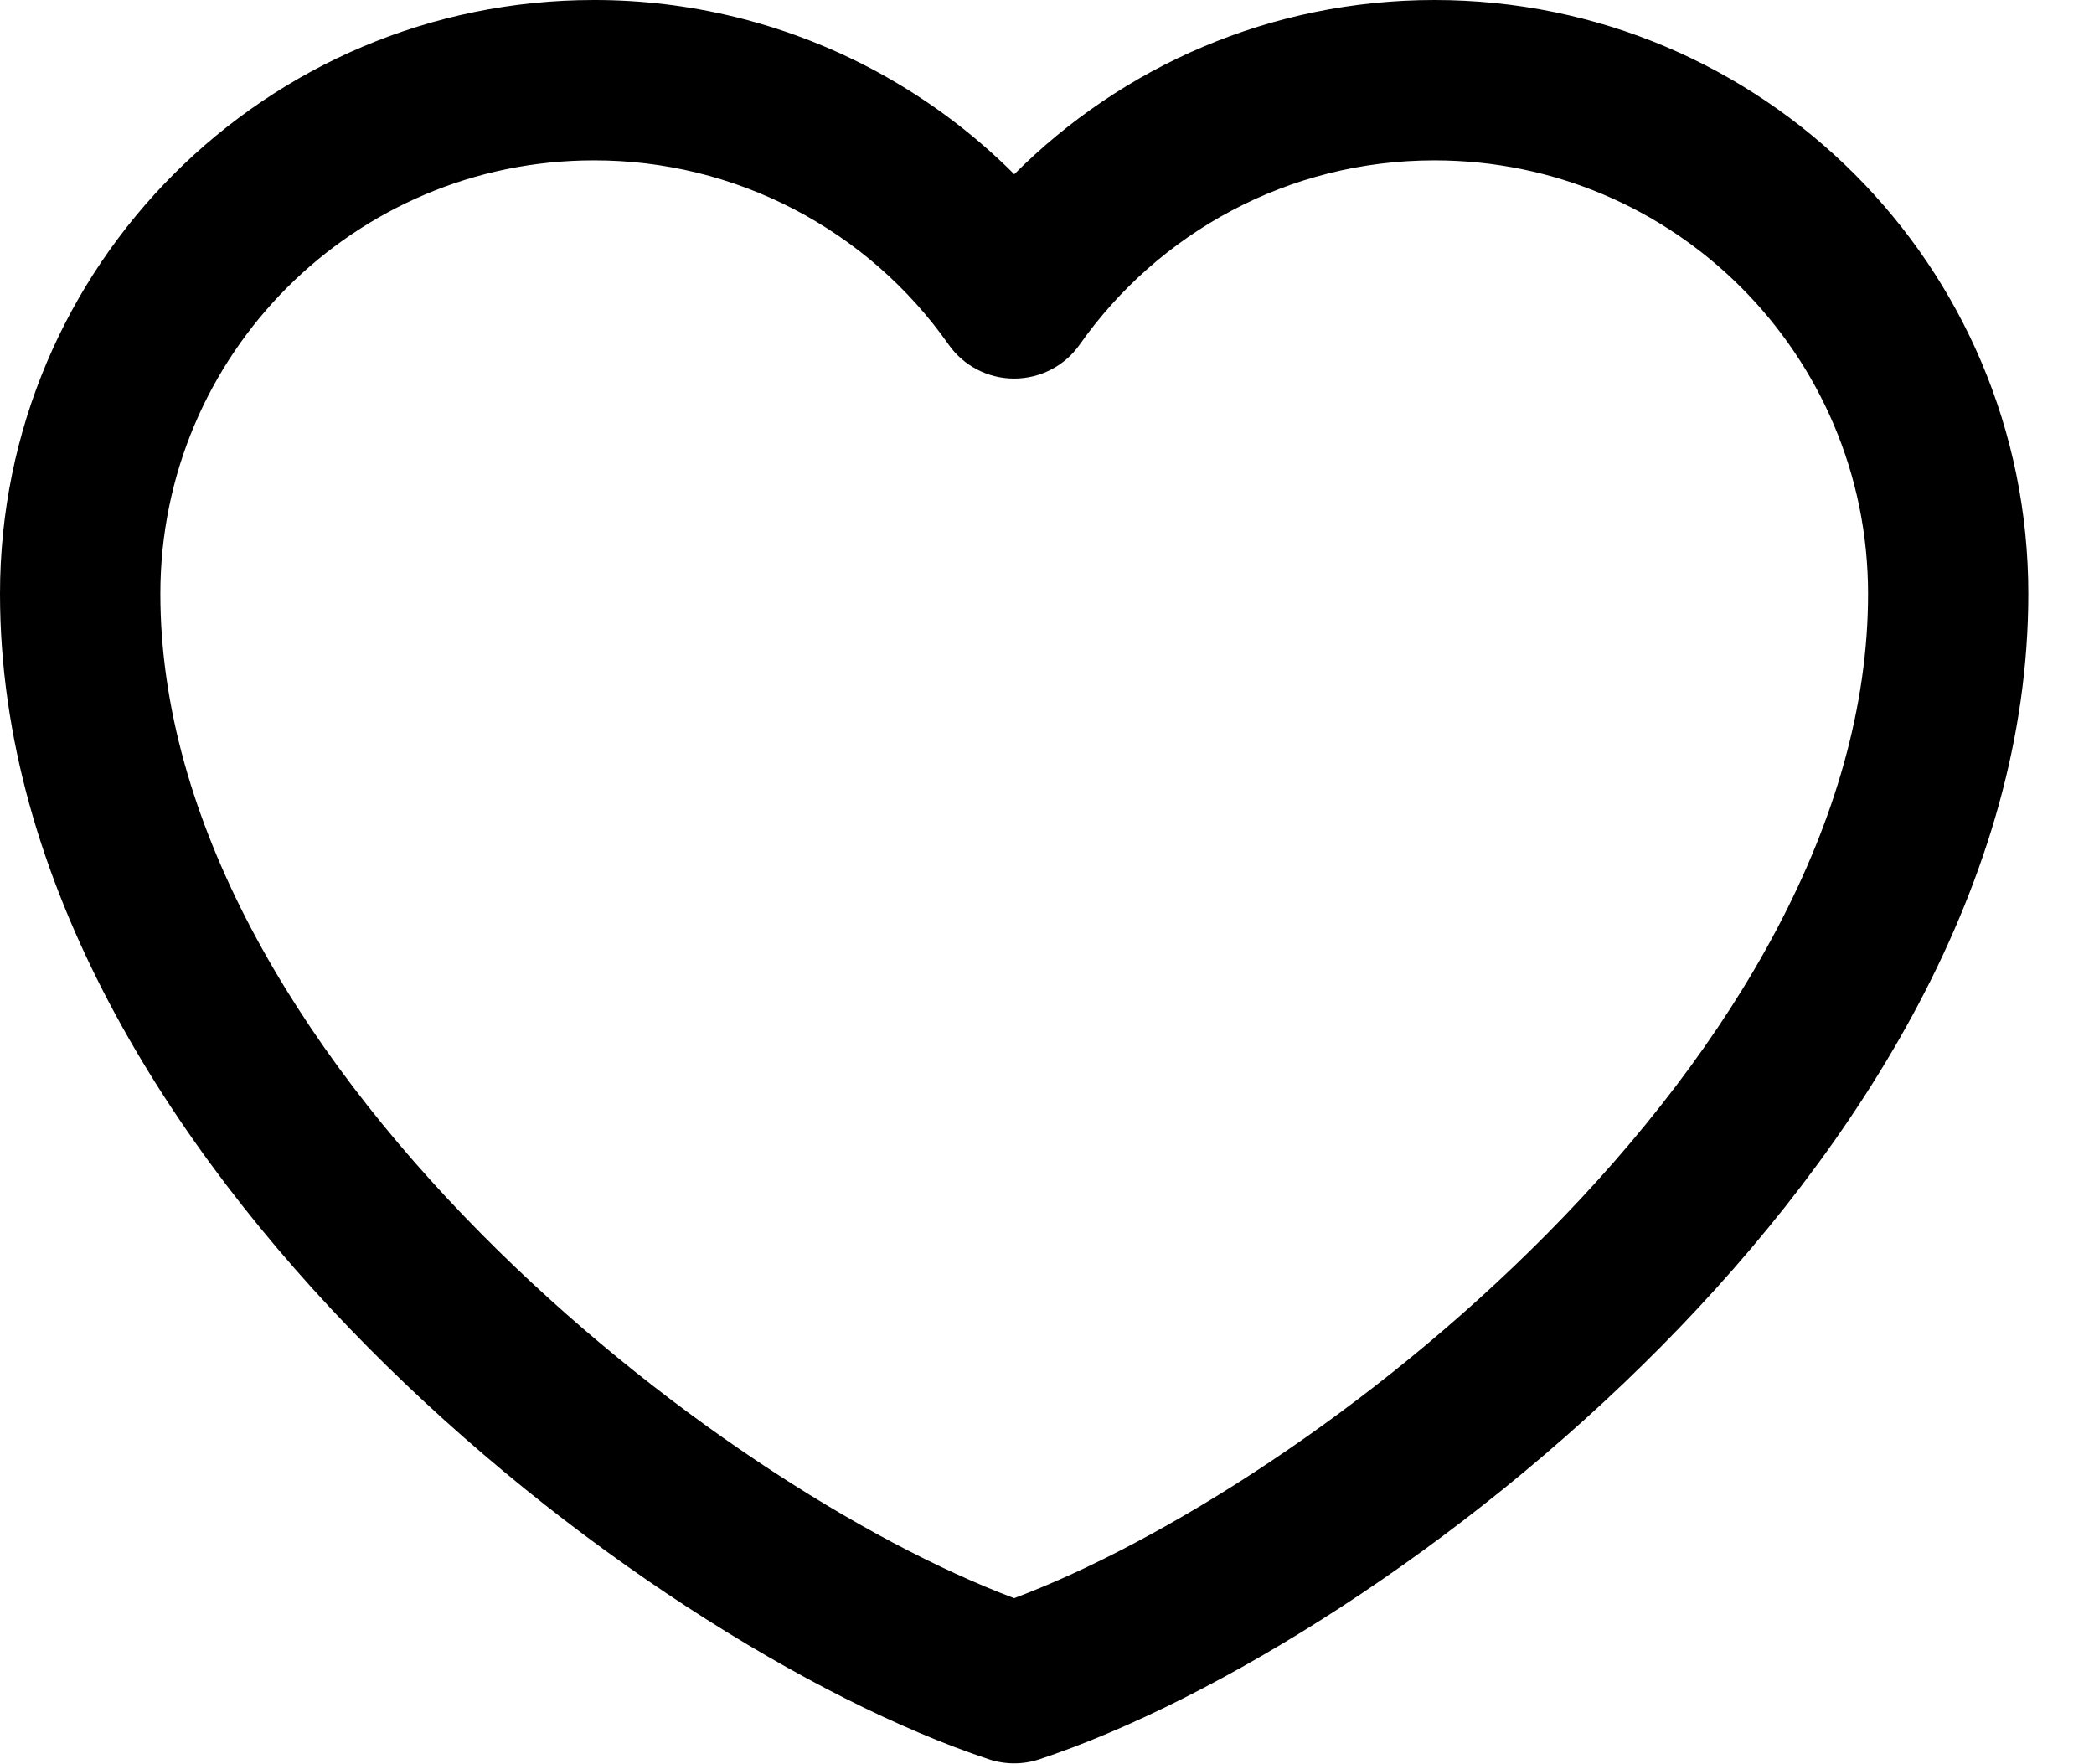
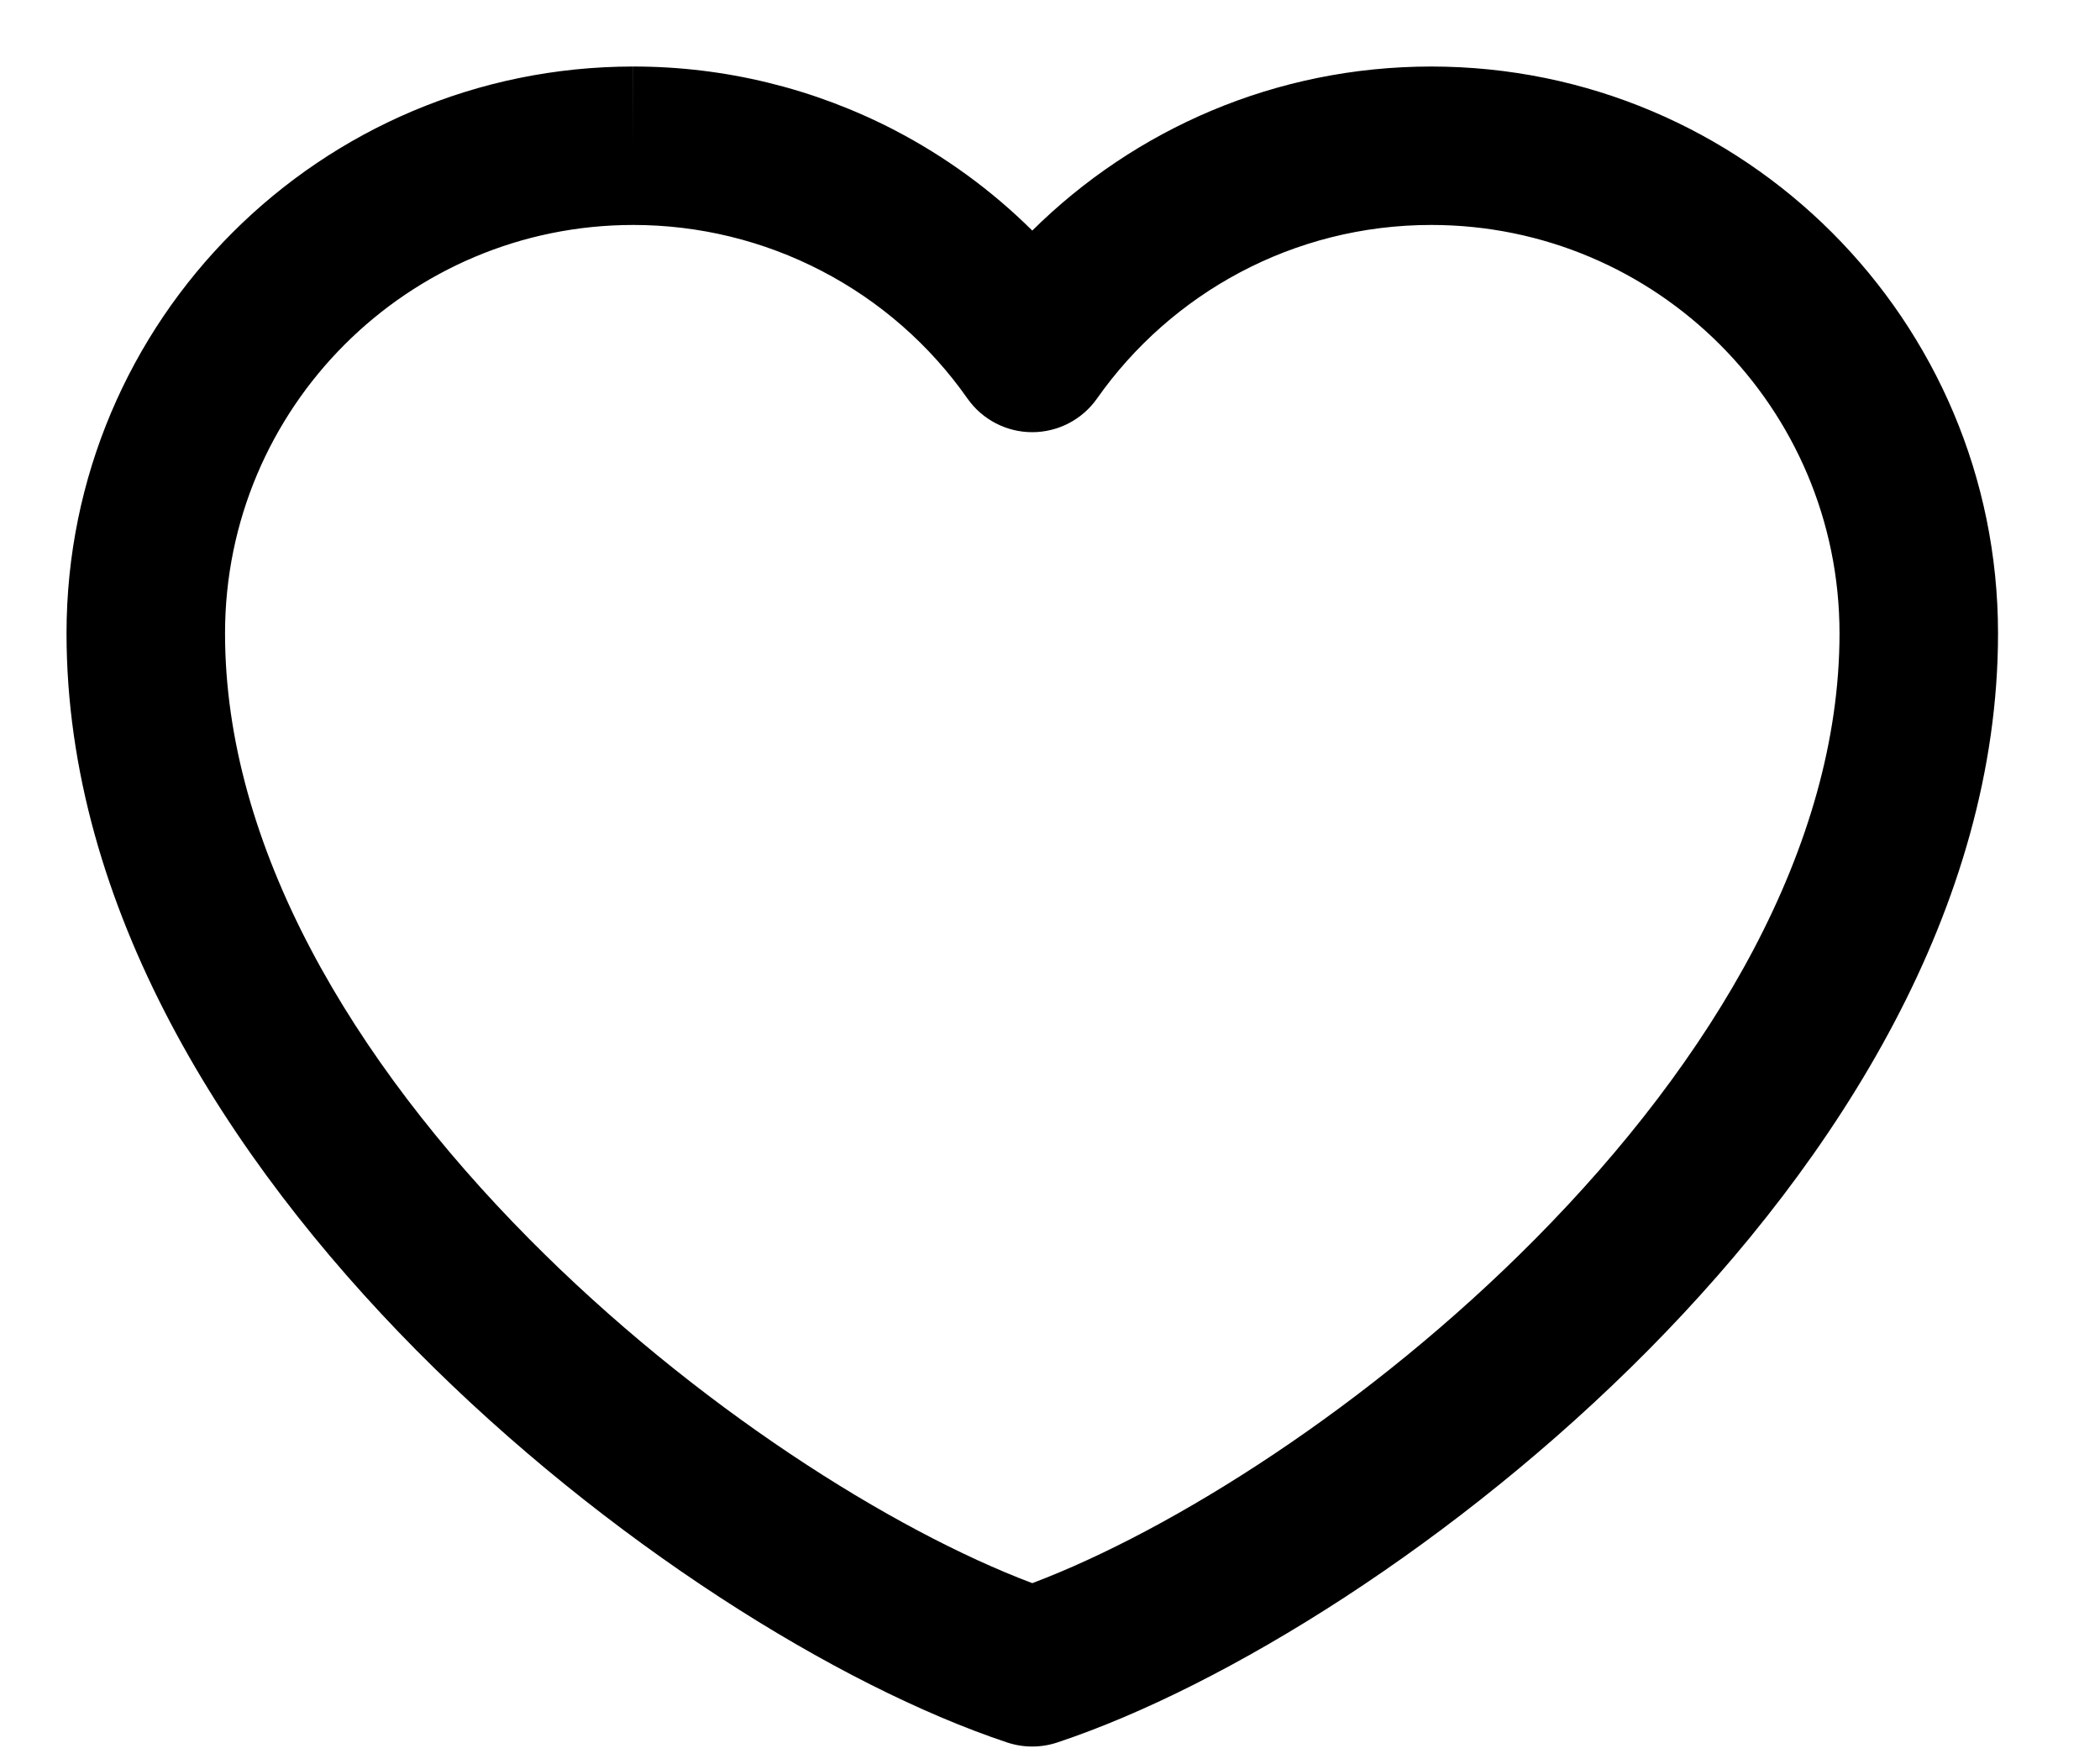
- <svg xmlns="http://www.w3.org/2000/svg" width="19" height="16" viewBox="0 0 19 16">
-   <path fill-rule="evenodd" clip-rule="evenodd" d="M5.388 1.0068e-06C6.253 -0.001 7.105 0.207 7.873 0.606C8.365 0.862 8.813 1.191 9.203 1.581C10.177 0.605 11.526 1.0068e-06 13.016 1.0068e-06C15.992 1.0068e-06 18.404 2.413 18.404 5.388C18.404 7.998 16.874 10.398 15.069 12.221C13.257 14.051 11.043 15.427 9.431 15.963C9.283 16.012 9.122 16.012 8.973 15.963C7.361 15.427 5.148 14.051 3.336 12.221C1.531 10.398 0 7.998 0 5.388C0 2.413 2.413 0 5.388 1.0068e-06ZM7.202 1.897C6.642 1.606 6.02 1.454 5.389 1.455C3.216 1.455 1.455 3.216 1.455 5.388C1.455 7.44 2.678 9.49 4.369 11.197C5.96 12.804 7.855 13.995 9.202 14.501C10.549 13.995 12.444 12.804 14.035 11.197C15.726 9.49 16.95 7.44 16.95 5.388C16.95 3.216 15.188 1.455 13.016 1.455C11.686 1.455 10.51 2.114 9.797 3.126C9.661 3.32 9.439 3.435 9.202 3.435C8.965 3.435 8.743 3.32 8.607 3.126C8.244 2.609 7.762 2.188 7.202 1.897Z" />
+ <svg xmlns="http://www.w3.org/2000/svg" width="25" height="21" viewBox="0 0 25 21">
+   <path fill-rule="evenodd" clip-rule="evenodd" d="M7.54 0.792C8.623 0.791 9.69 1.051 10.651 1.55C11.256 1.865 11.808 2.268 12.289 2.745C13.508 1.538 15.186 0.792 17.038 0.792C20.765 0.792 23.786 3.813 23.786 7.54C23.786 10.804 21.872 13.801 19.621 16.074C17.361 18.356 14.6 20.074 12.586 20.744C12.393 20.808 12.184 20.808 11.991 20.744C9.978 20.074 7.216 18.356 4.956 16.074C2.706 13.801 0.792 10.804 0.792 7.54C0.792 3.813 3.813 0.792 7.539 0.792M7.539 0.792C7.539 0.792 7.539 0.792 7.539 0.792L7.54 1.735V0.792M9.781 3.225C9.089 2.865 8.32 2.678 7.54 2.678L7.54 2.678C4.855 2.678 2.679 4.855 2.679 7.54C2.679 10.079 4.194 12.623 6.297 14.746C8.27 16.739 10.619 18.217 12.289 18.847C13.959 18.217 16.307 16.739 18.28 14.746C20.383 12.623 21.899 10.079 21.899 7.54C21.899 4.855 19.723 2.678 17.038 2.678C15.395 2.678 13.941 3.493 13.06 4.744C12.883 4.996 12.595 5.145 12.288 5.145C11.981 5.145 11.693 4.995 11.517 4.744C11.069 4.105 10.473 3.584 9.781 3.225Z" />
</svg>
